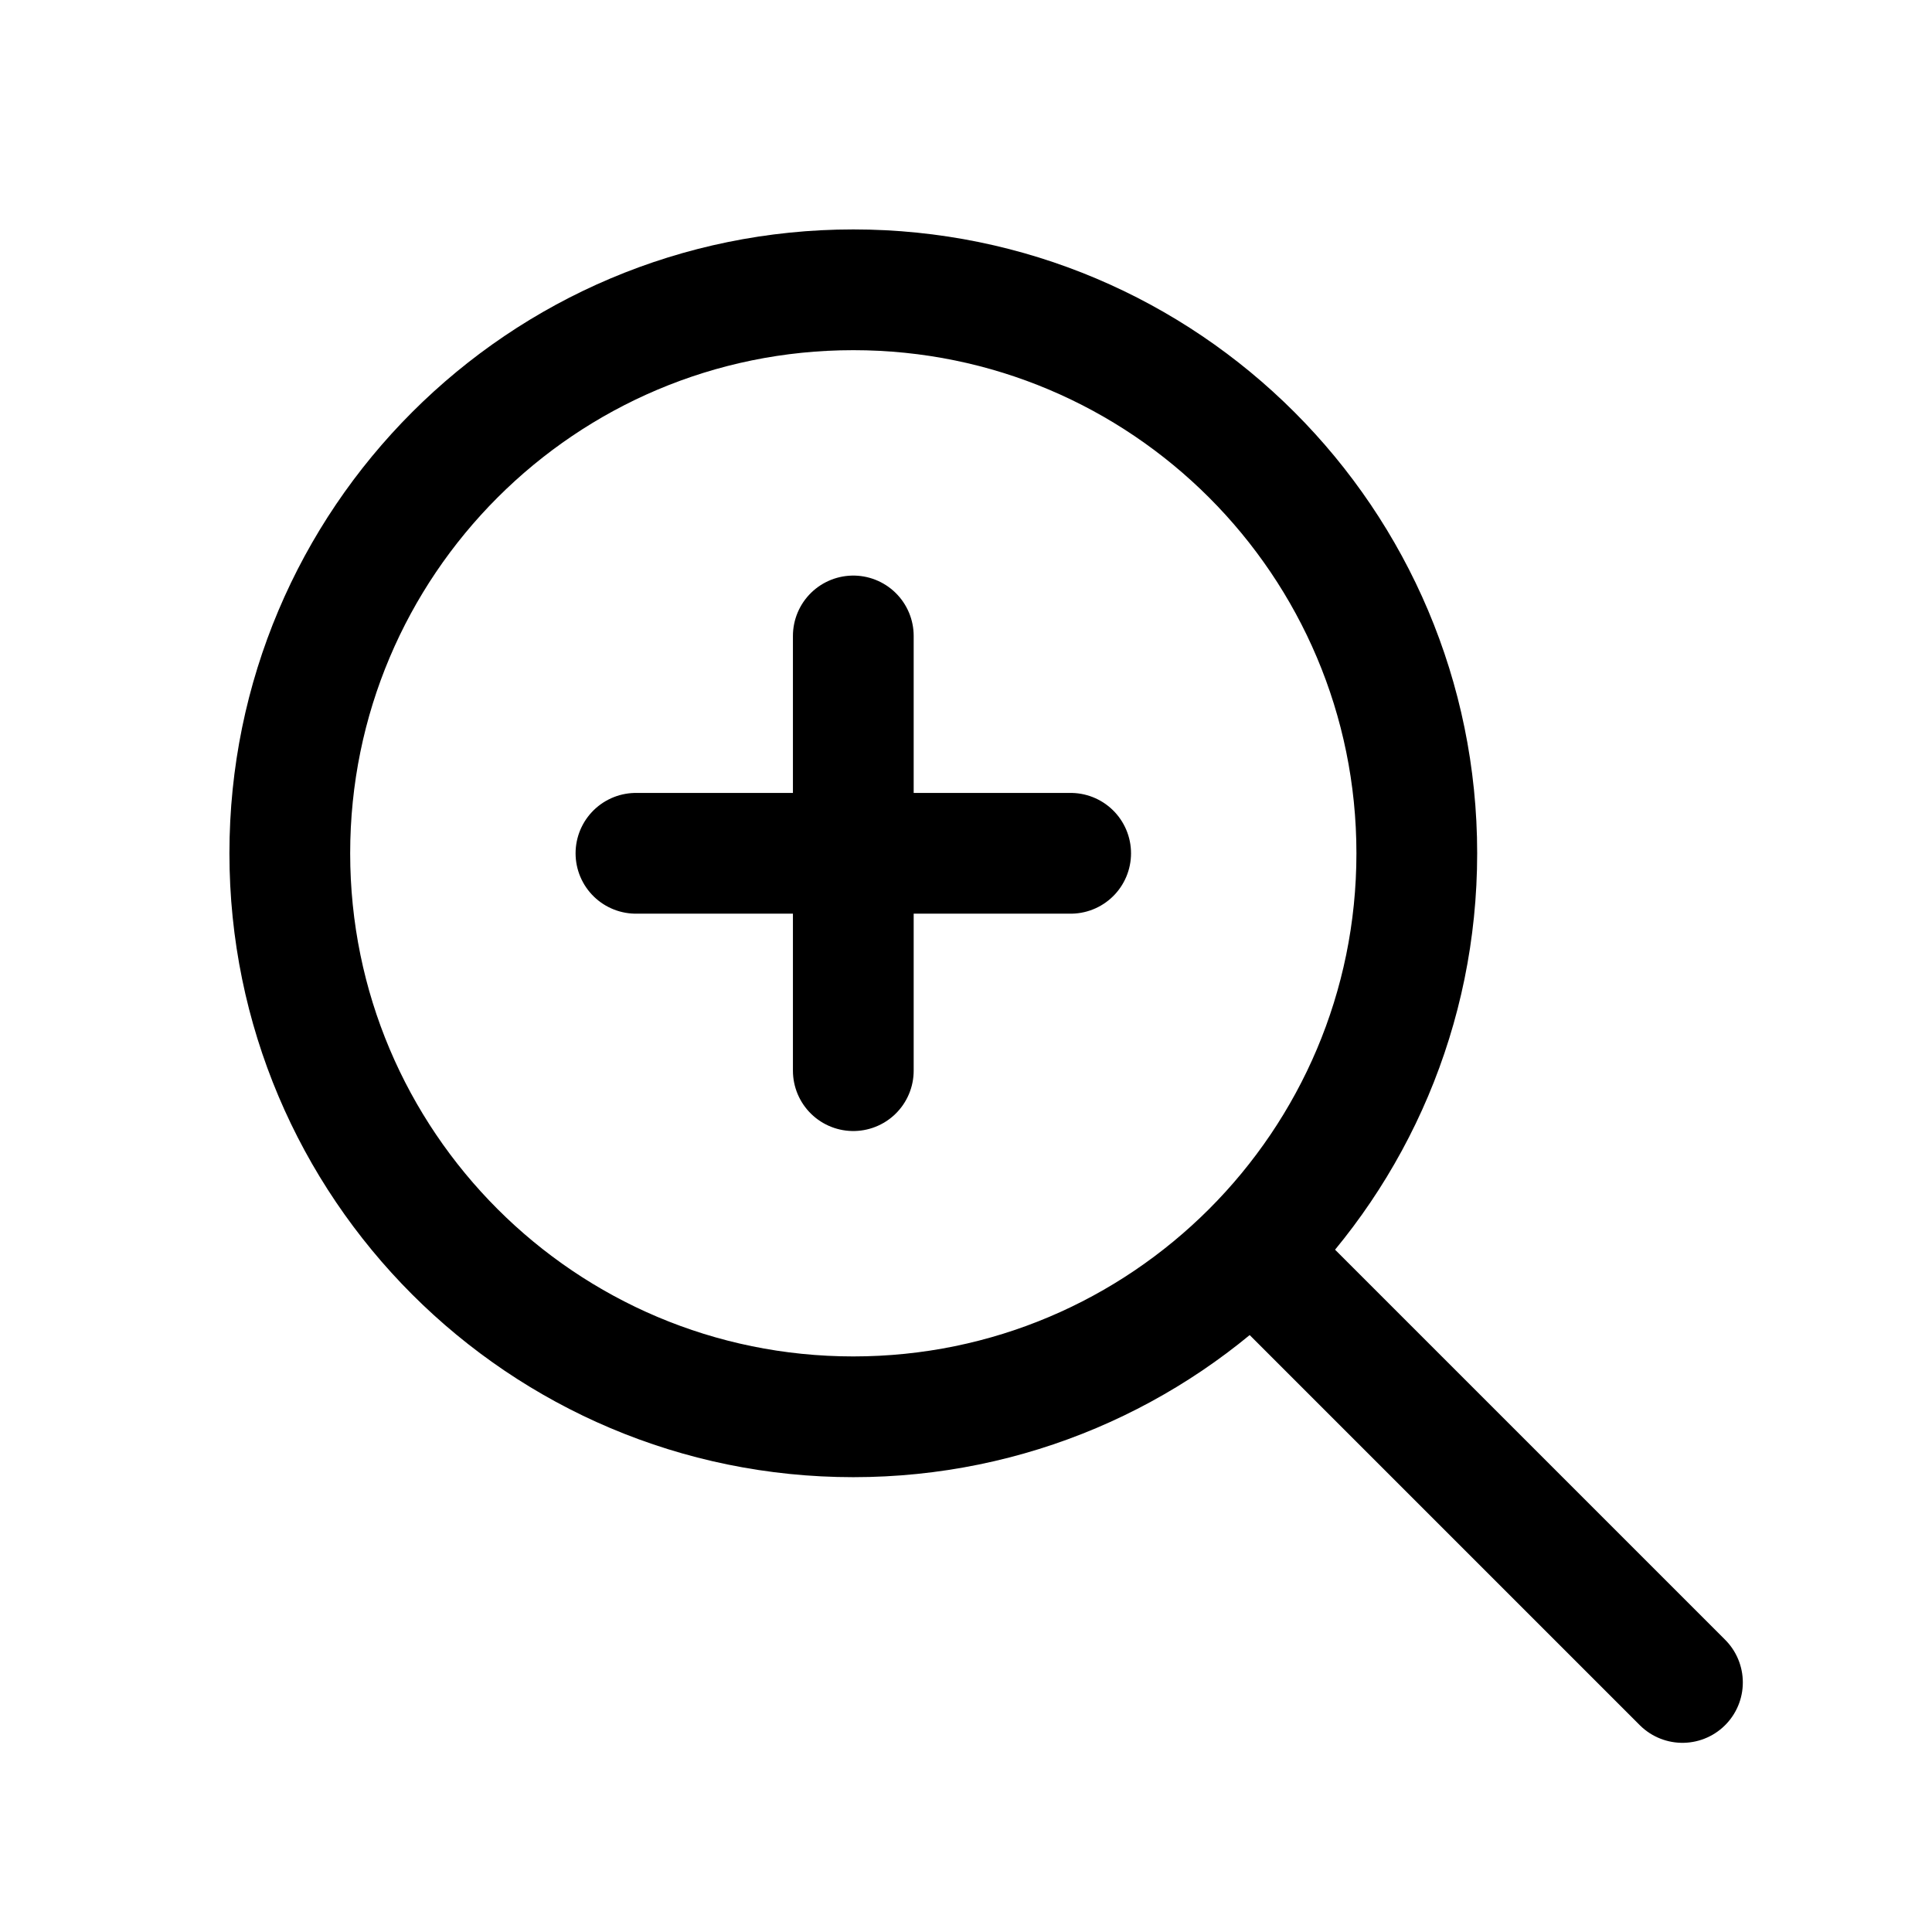
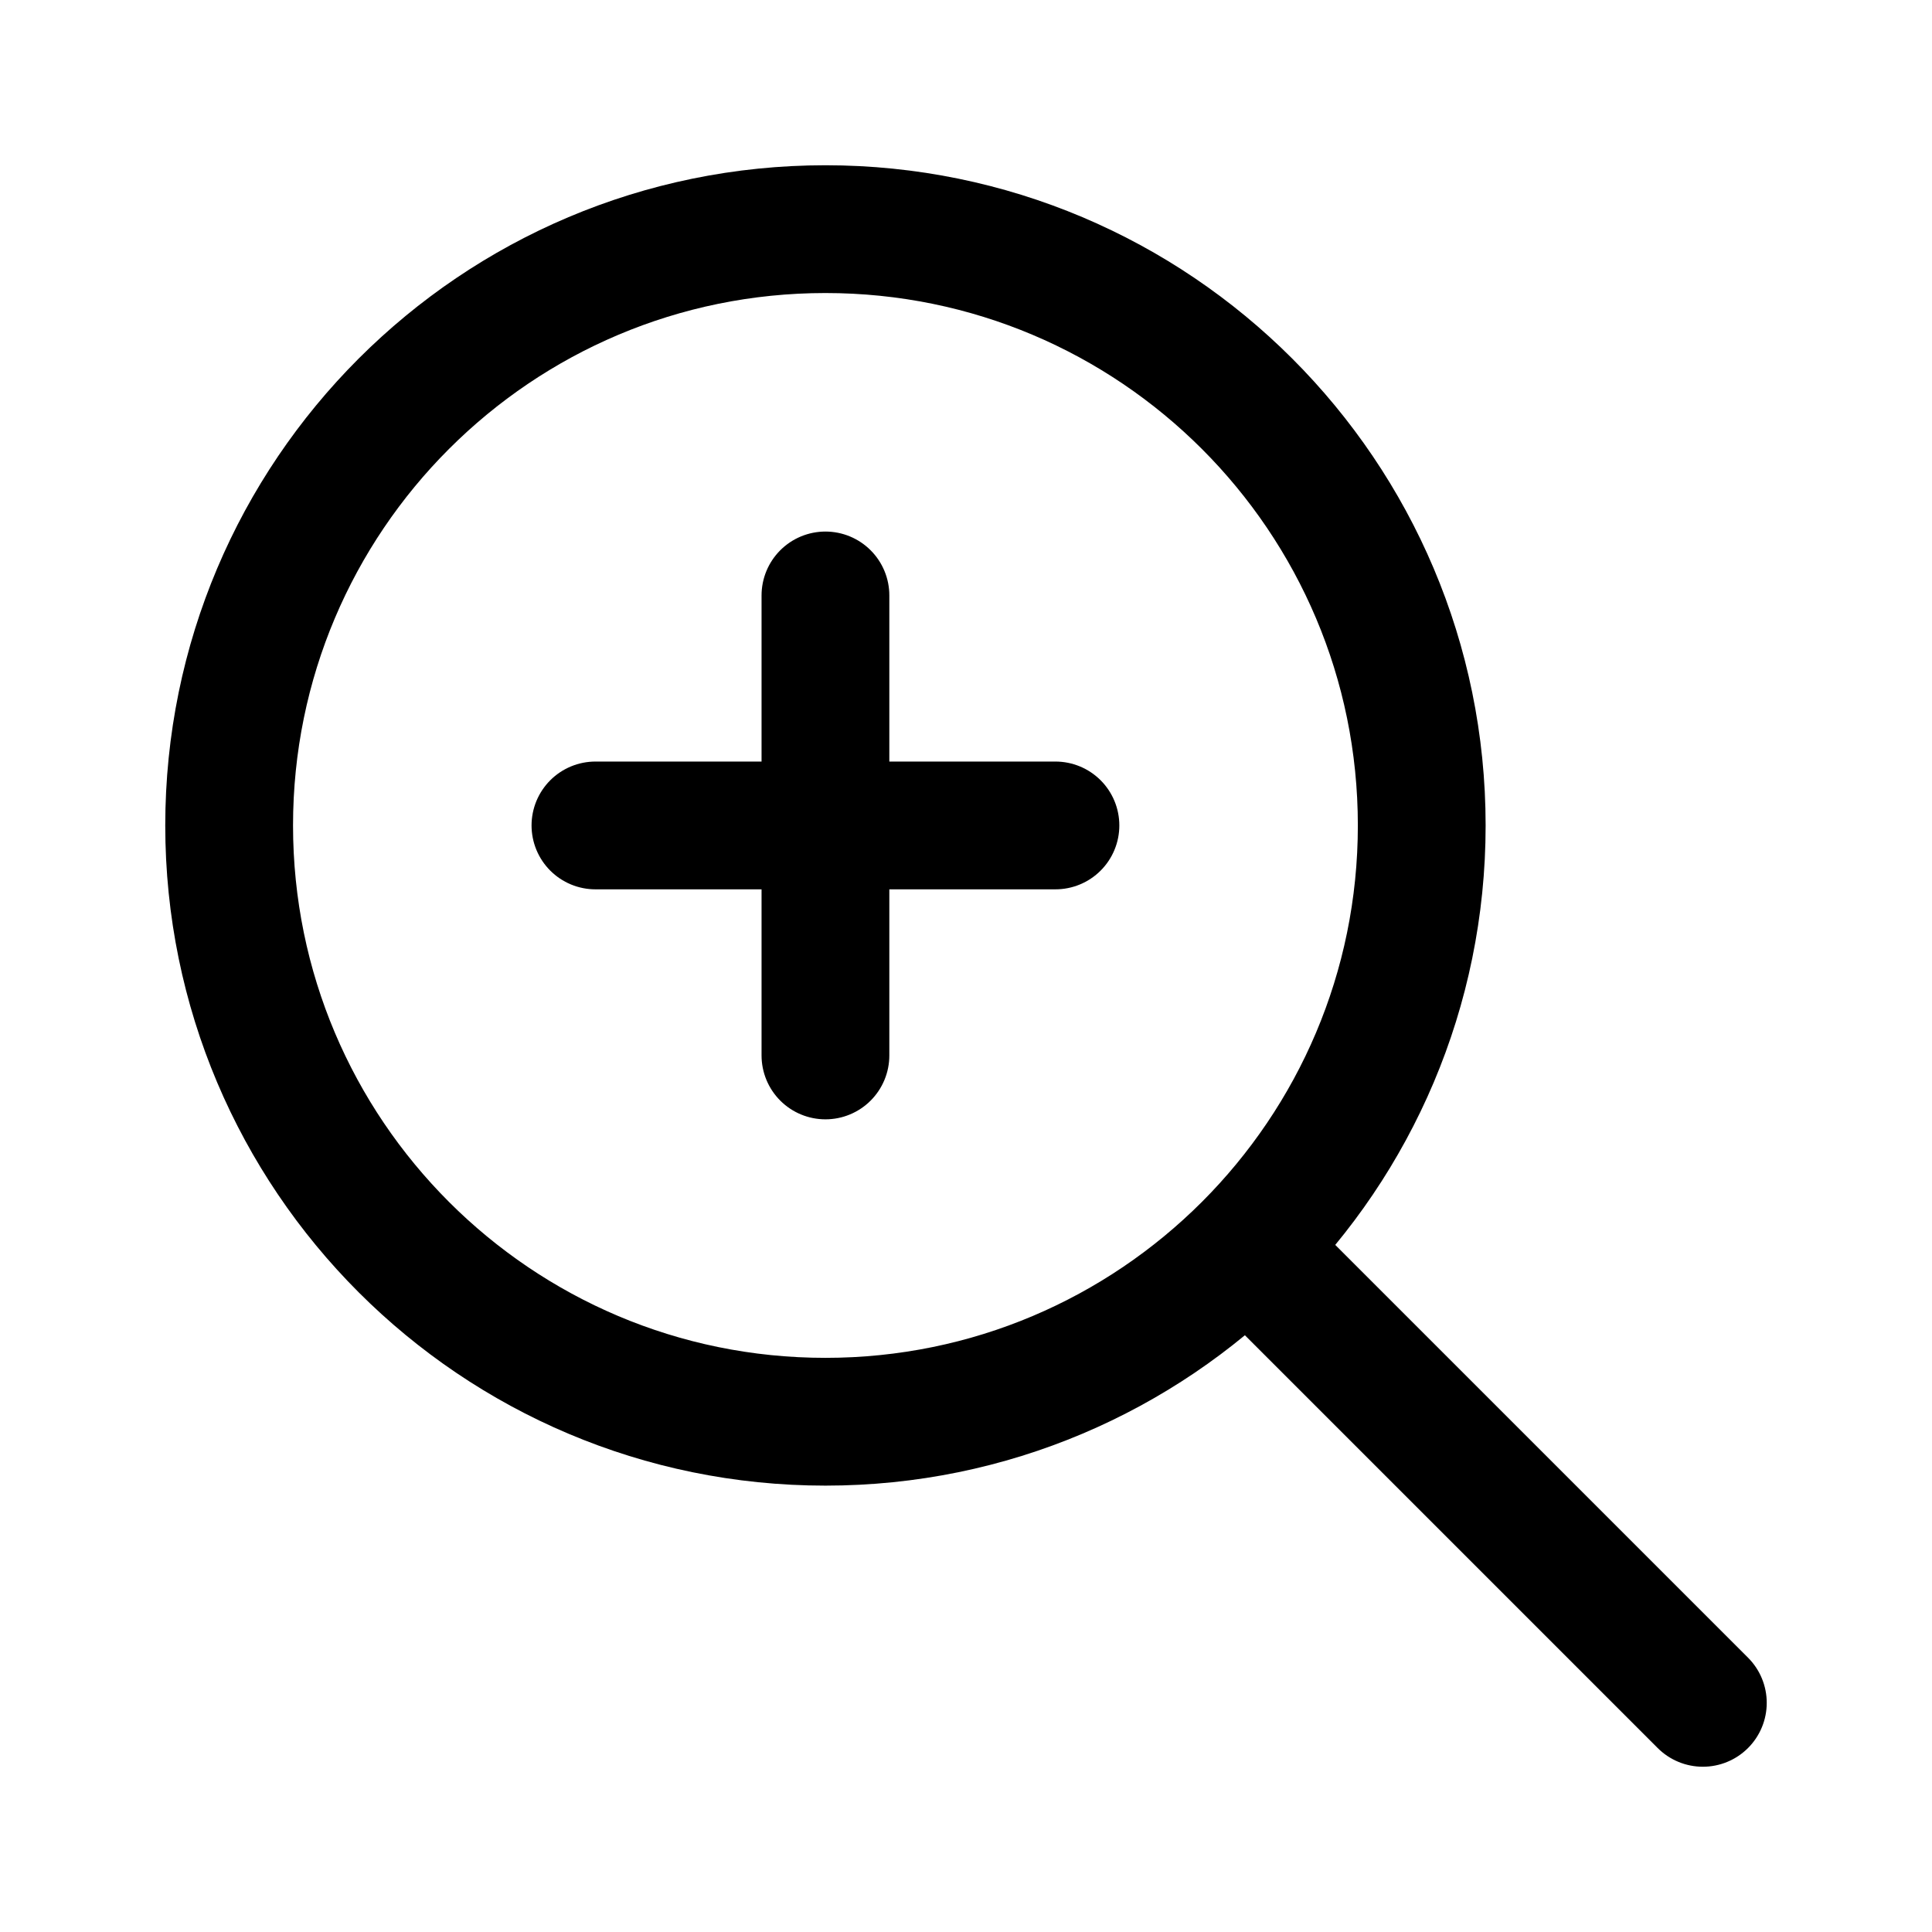
<svg xmlns="http://www.w3.org/2000/svg" viewBox="0 0 24 24" fill="none" stroke="currentColor" stroke-width="1.5" stroke-linecap="round" stroke-linejoin="round" aria-hidden="true">
-   <path d="M10.6 3.6a7 7 0 1 0 0 14 7 7 0 0 0 0-14zM15.9 15.9l5 5M7.9 10.6h5.4M10.6 7.9v5.4" />
+   <path d="M10.6 3.6a7 7 0 1 0 0 14 7 7 0 0 0 0-14zM15.9 15.9l5 5M7.9 10.6h5.4M10.6 7.9v5.4" transform="translate(-0.963 -0.963) scale(1.0582)" />
</svg>
